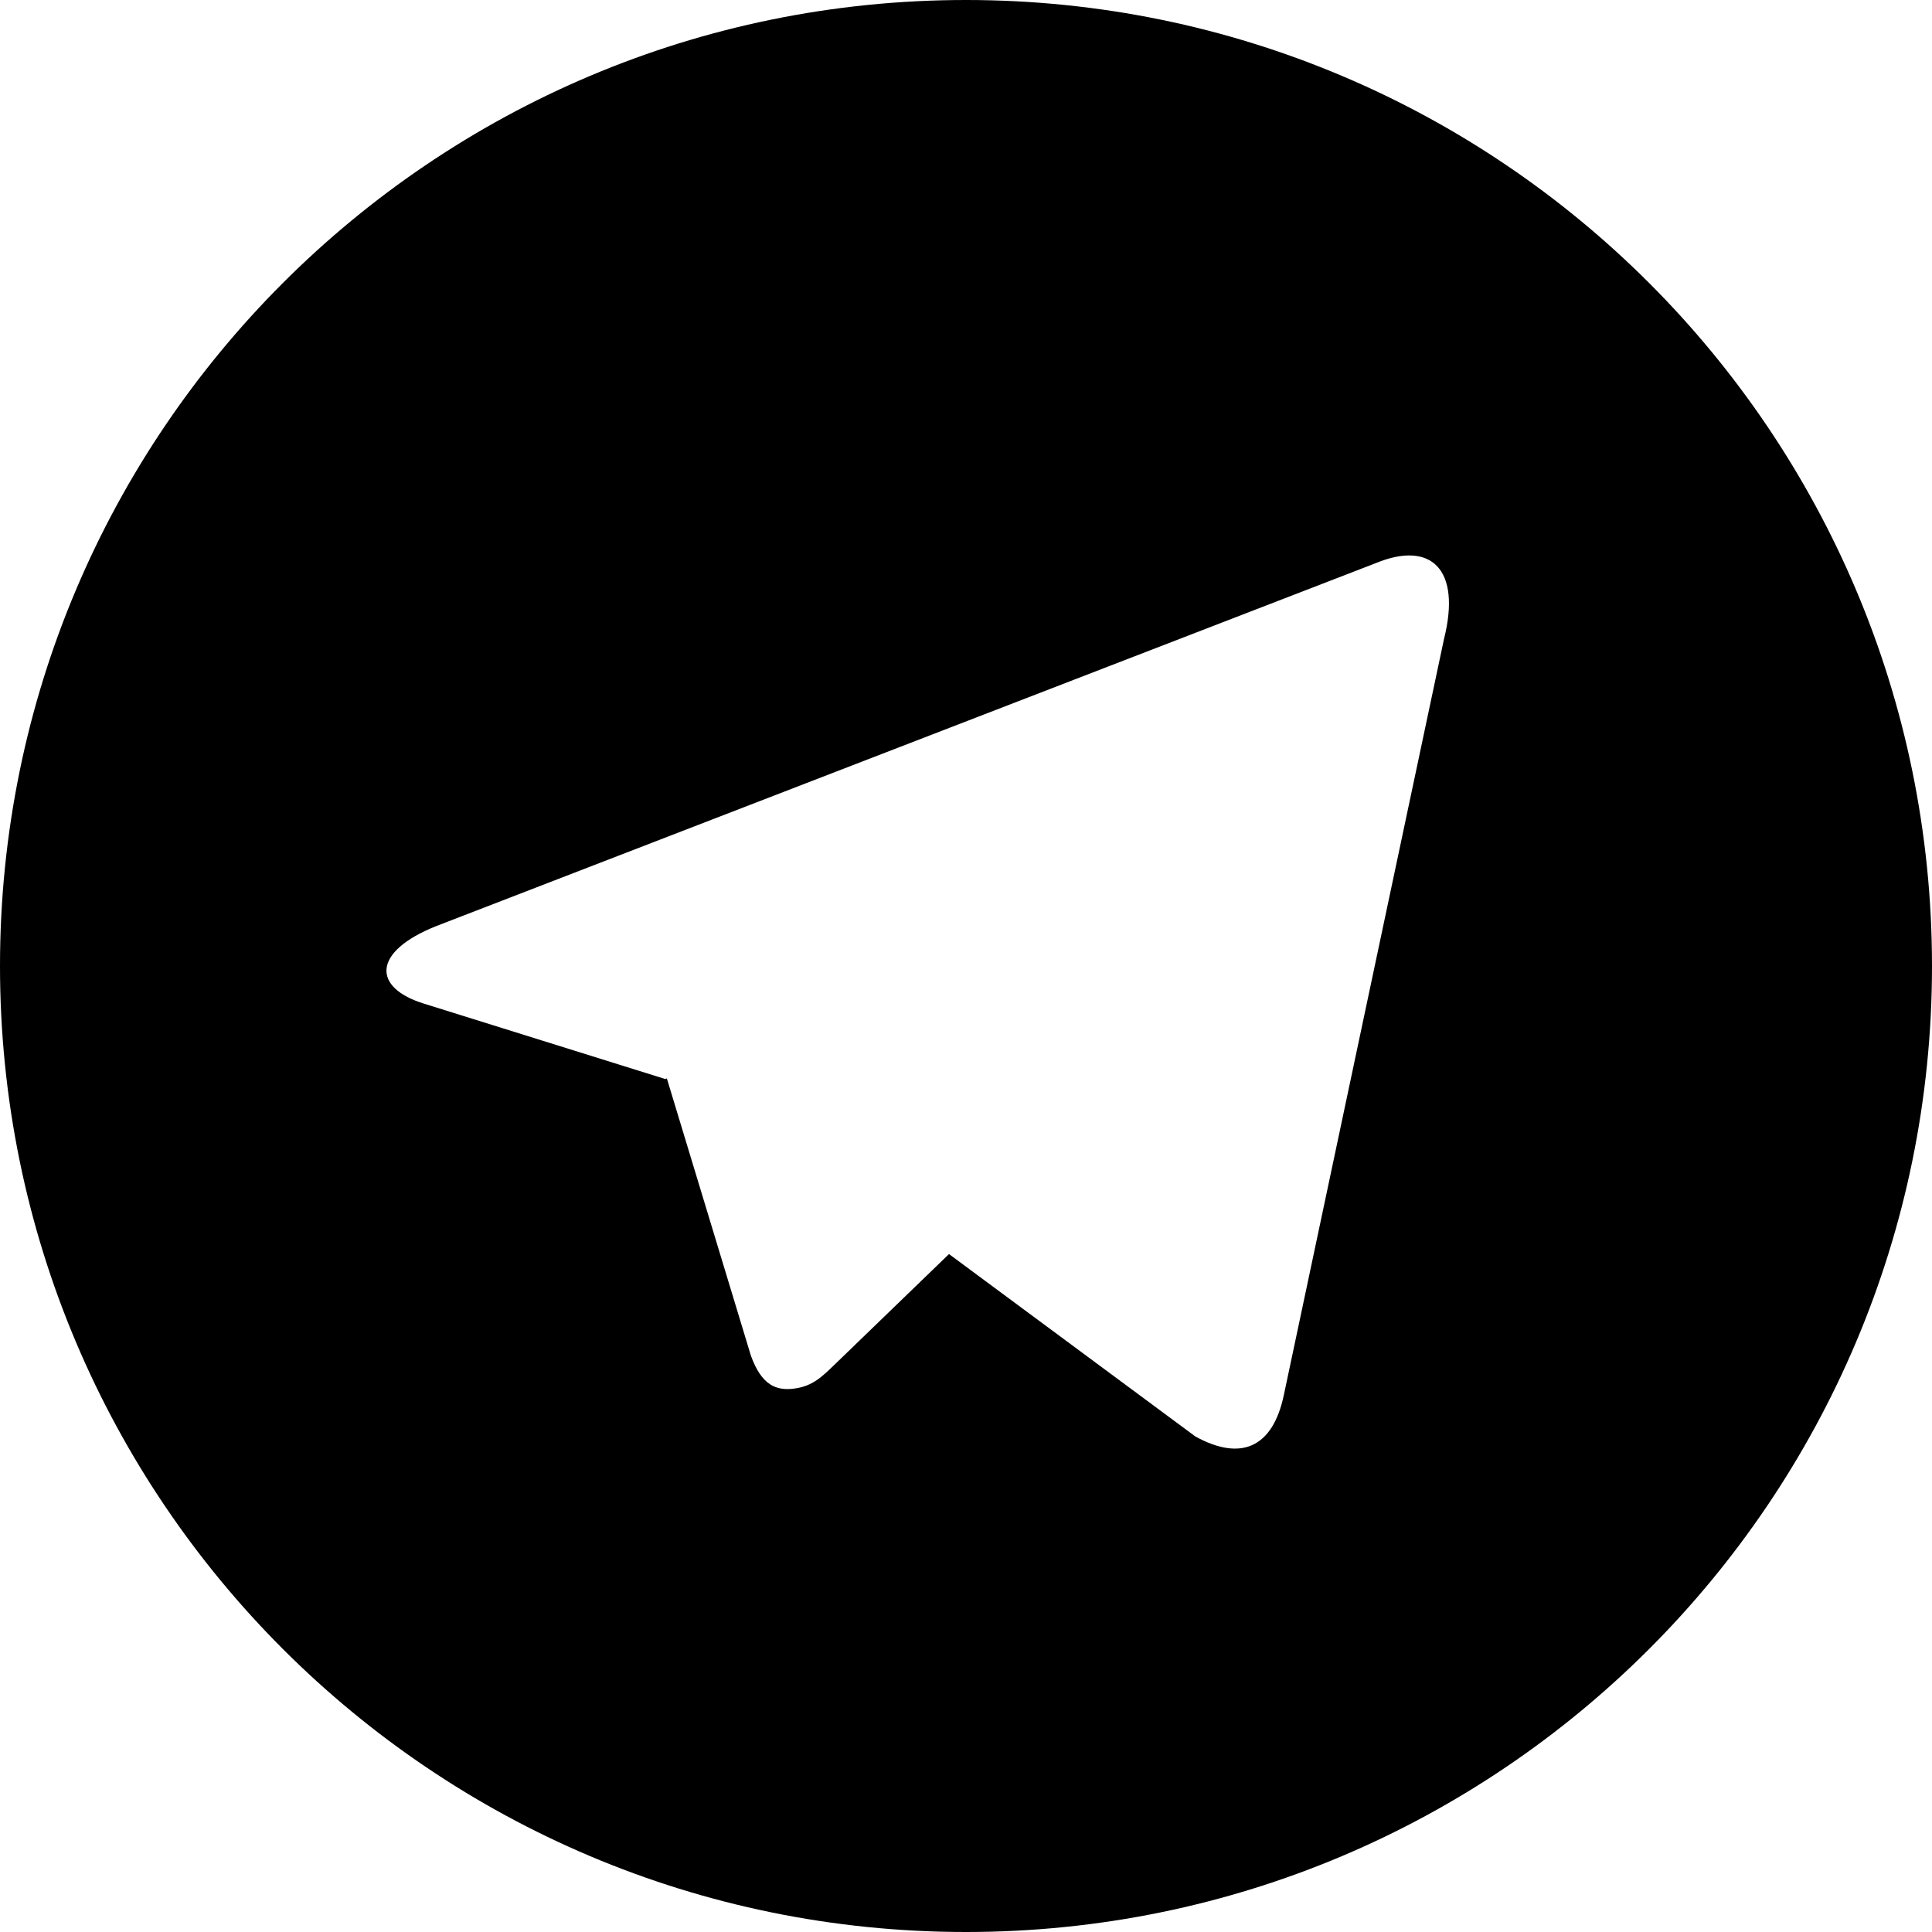
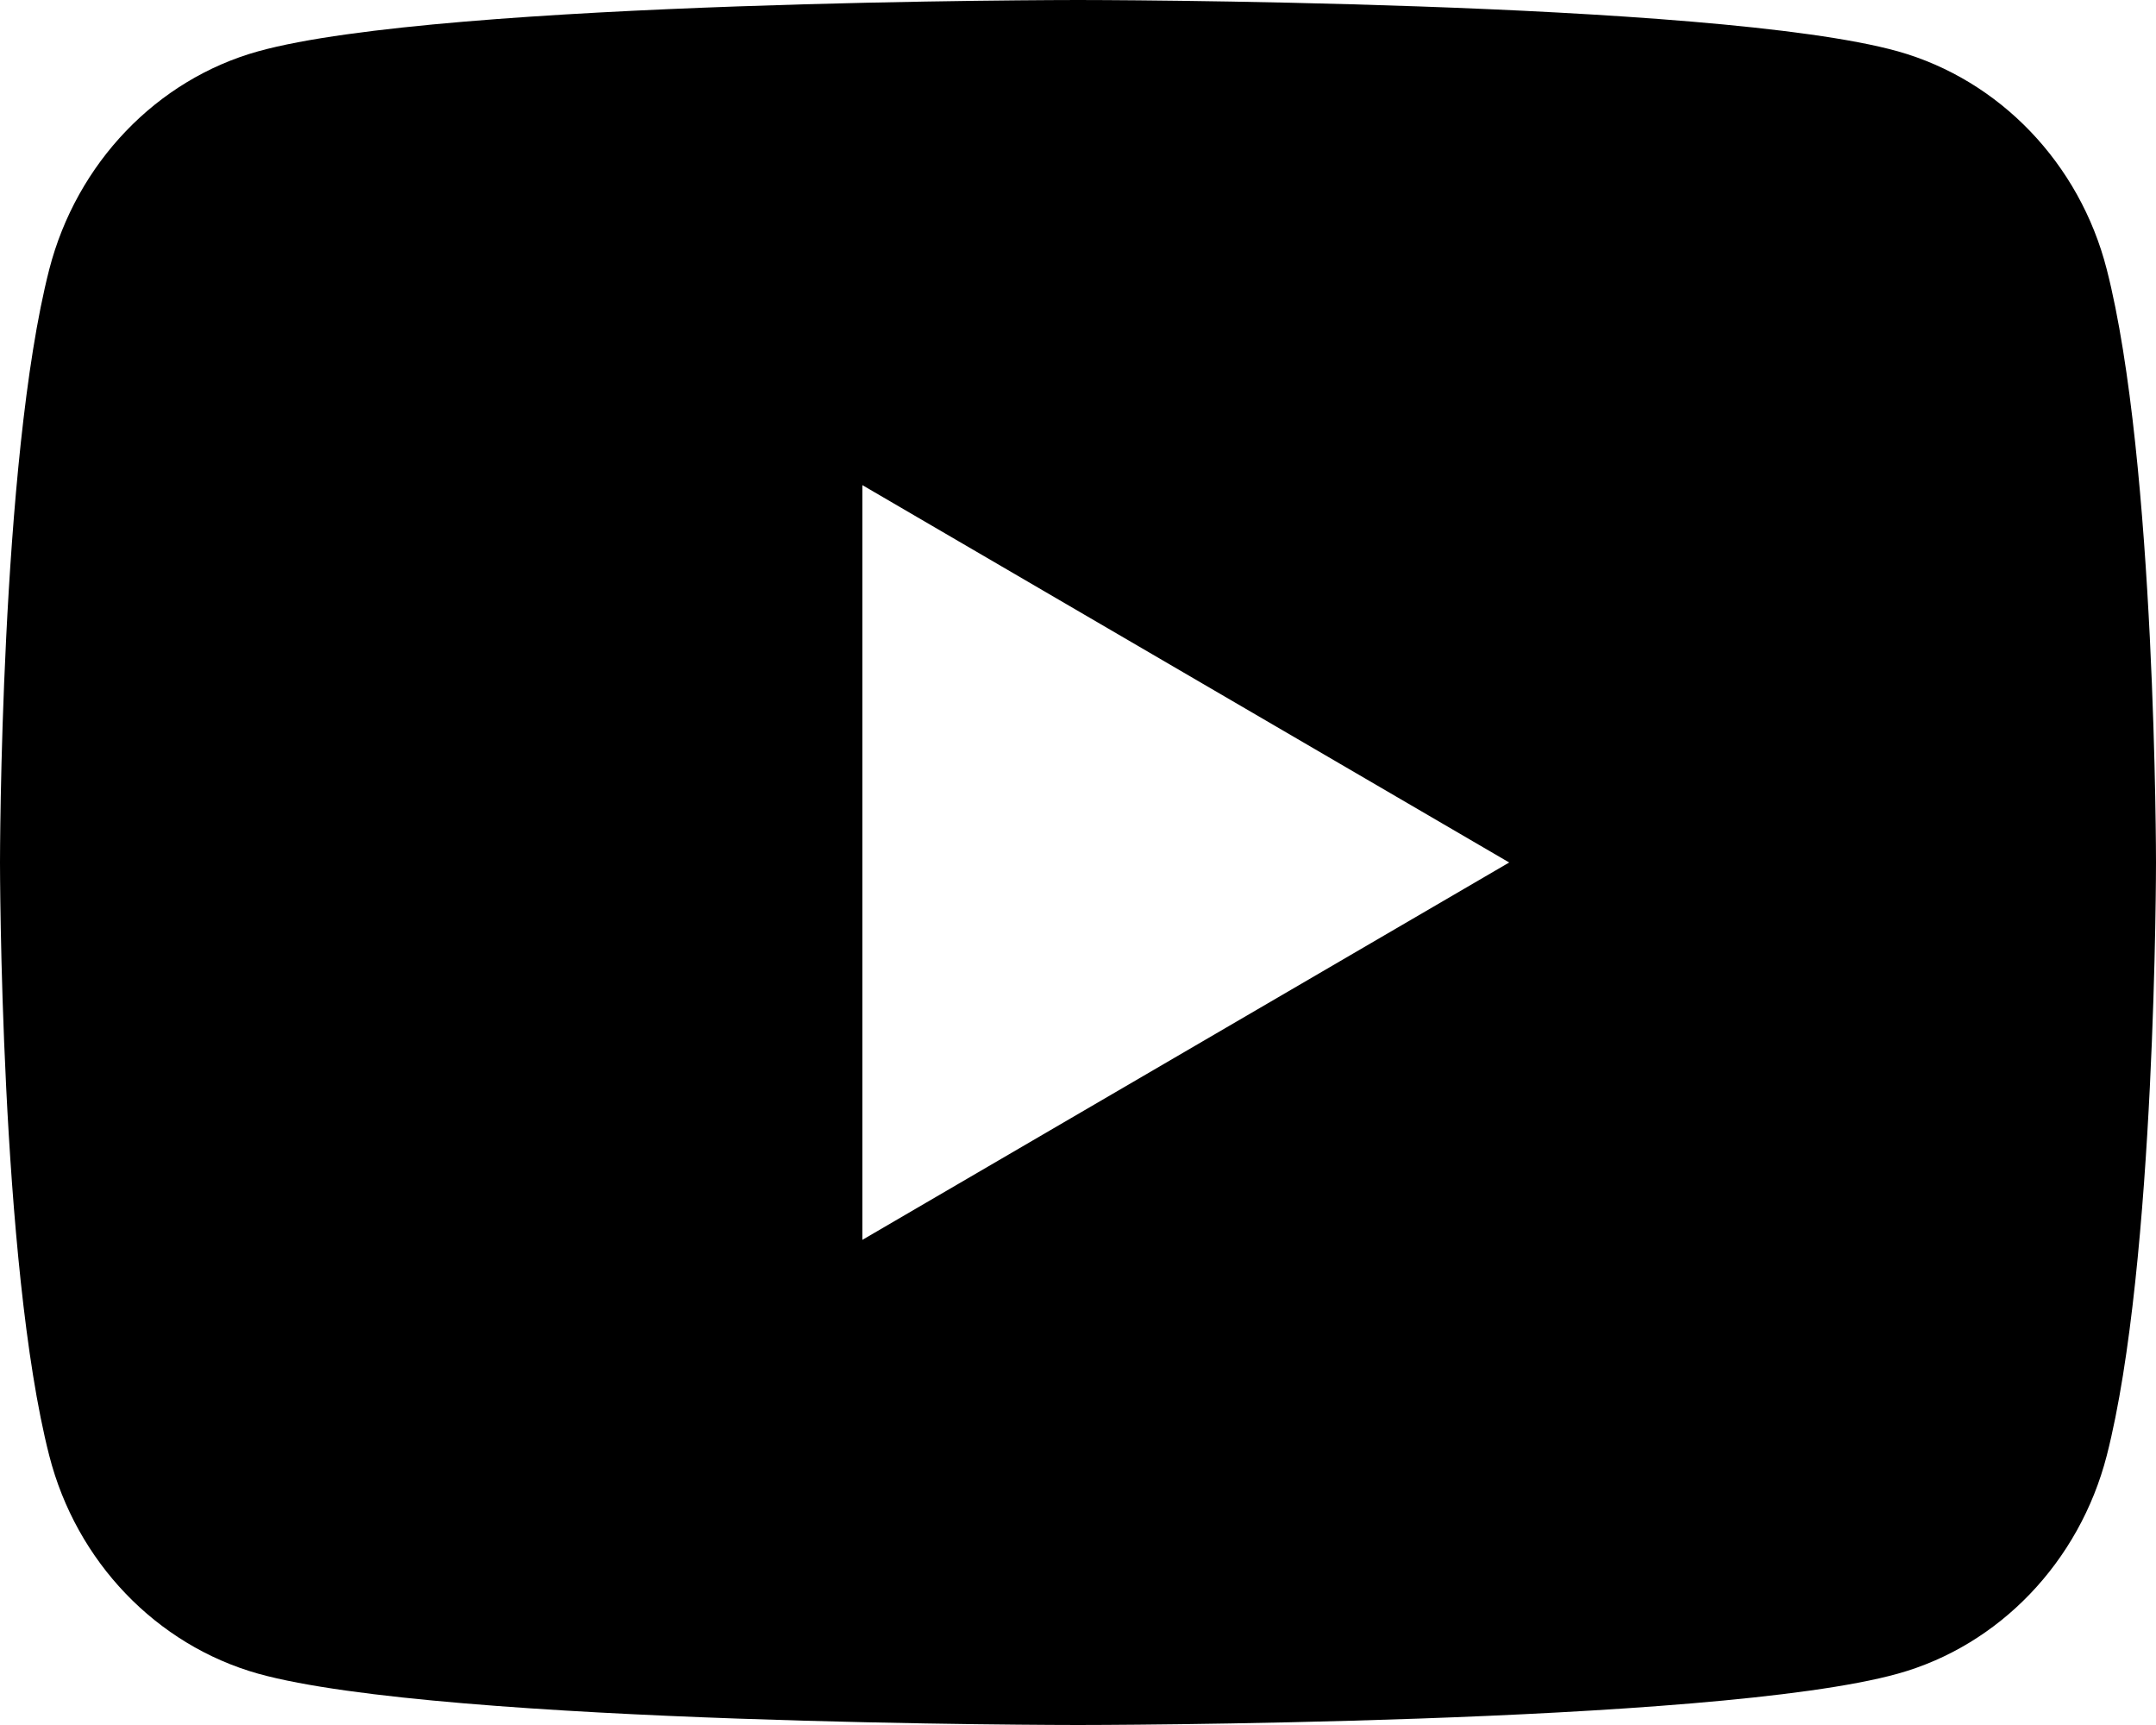
- <svg xmlns="http://www.w3.org/2000/svg" width="20" height="20" viewBox="0 0 20 20" fill="none">
-   <path d="M10 20C4.477 20 0 15.523 0 10C0 4.477 4.477 0 10 0C15.523 0 20 4.477 20 10C20 15.523 15.523 20 10 20ZM6.89 11.17L6.903 11.163L7.773 14.033C7.885 14.344 8.039 14.4 8.226 14.374C8.414 14.349 8.513 14.248 8.636 14.13L9.824 12.982L12.374 14.87C12.84 15.127 13.175 14.994 13.291 14.438L14.948 6.616C15.131 5.888 14.811 5.596 14.246 5.828L4.513 9.588C3.849 9.854 3.853 10.226 4.393 10.391L6.89 11.171V11.17Z" fill="black" />
+ <svg xmlns="http://www.w3.org/2000/svg" width="20" height="16" viewBox="0 0 20 16" fill="none">
+   <path d="M19.543 2.498C20 4.28 20 8 20 8C20 8 20 11.72 19.543 13.502C19.289 14.487 18.546 15.262 17.605 15.524C15.896 16 10 16 10 16C10 16 4.107 16 2.395 15.524C1.45 15.258 0.708 14.484 0.457 13.502C2.98023e-08 11.72 0 8 0 8C0 8 2.98023e-08 4.28 0.457 2.498C0.711 1.513 1.454 0.738 2.395 0.476C4.107 -1.78814e-07 10 0 10 0C10 0 15.896 -1.78814e-07 17.605 0.476C18.55 0.742 19.292 1.516 19.543 2.498ZM8 11.5L14 8L8 4.5V11.5Z" fill="black" />
</svg>
